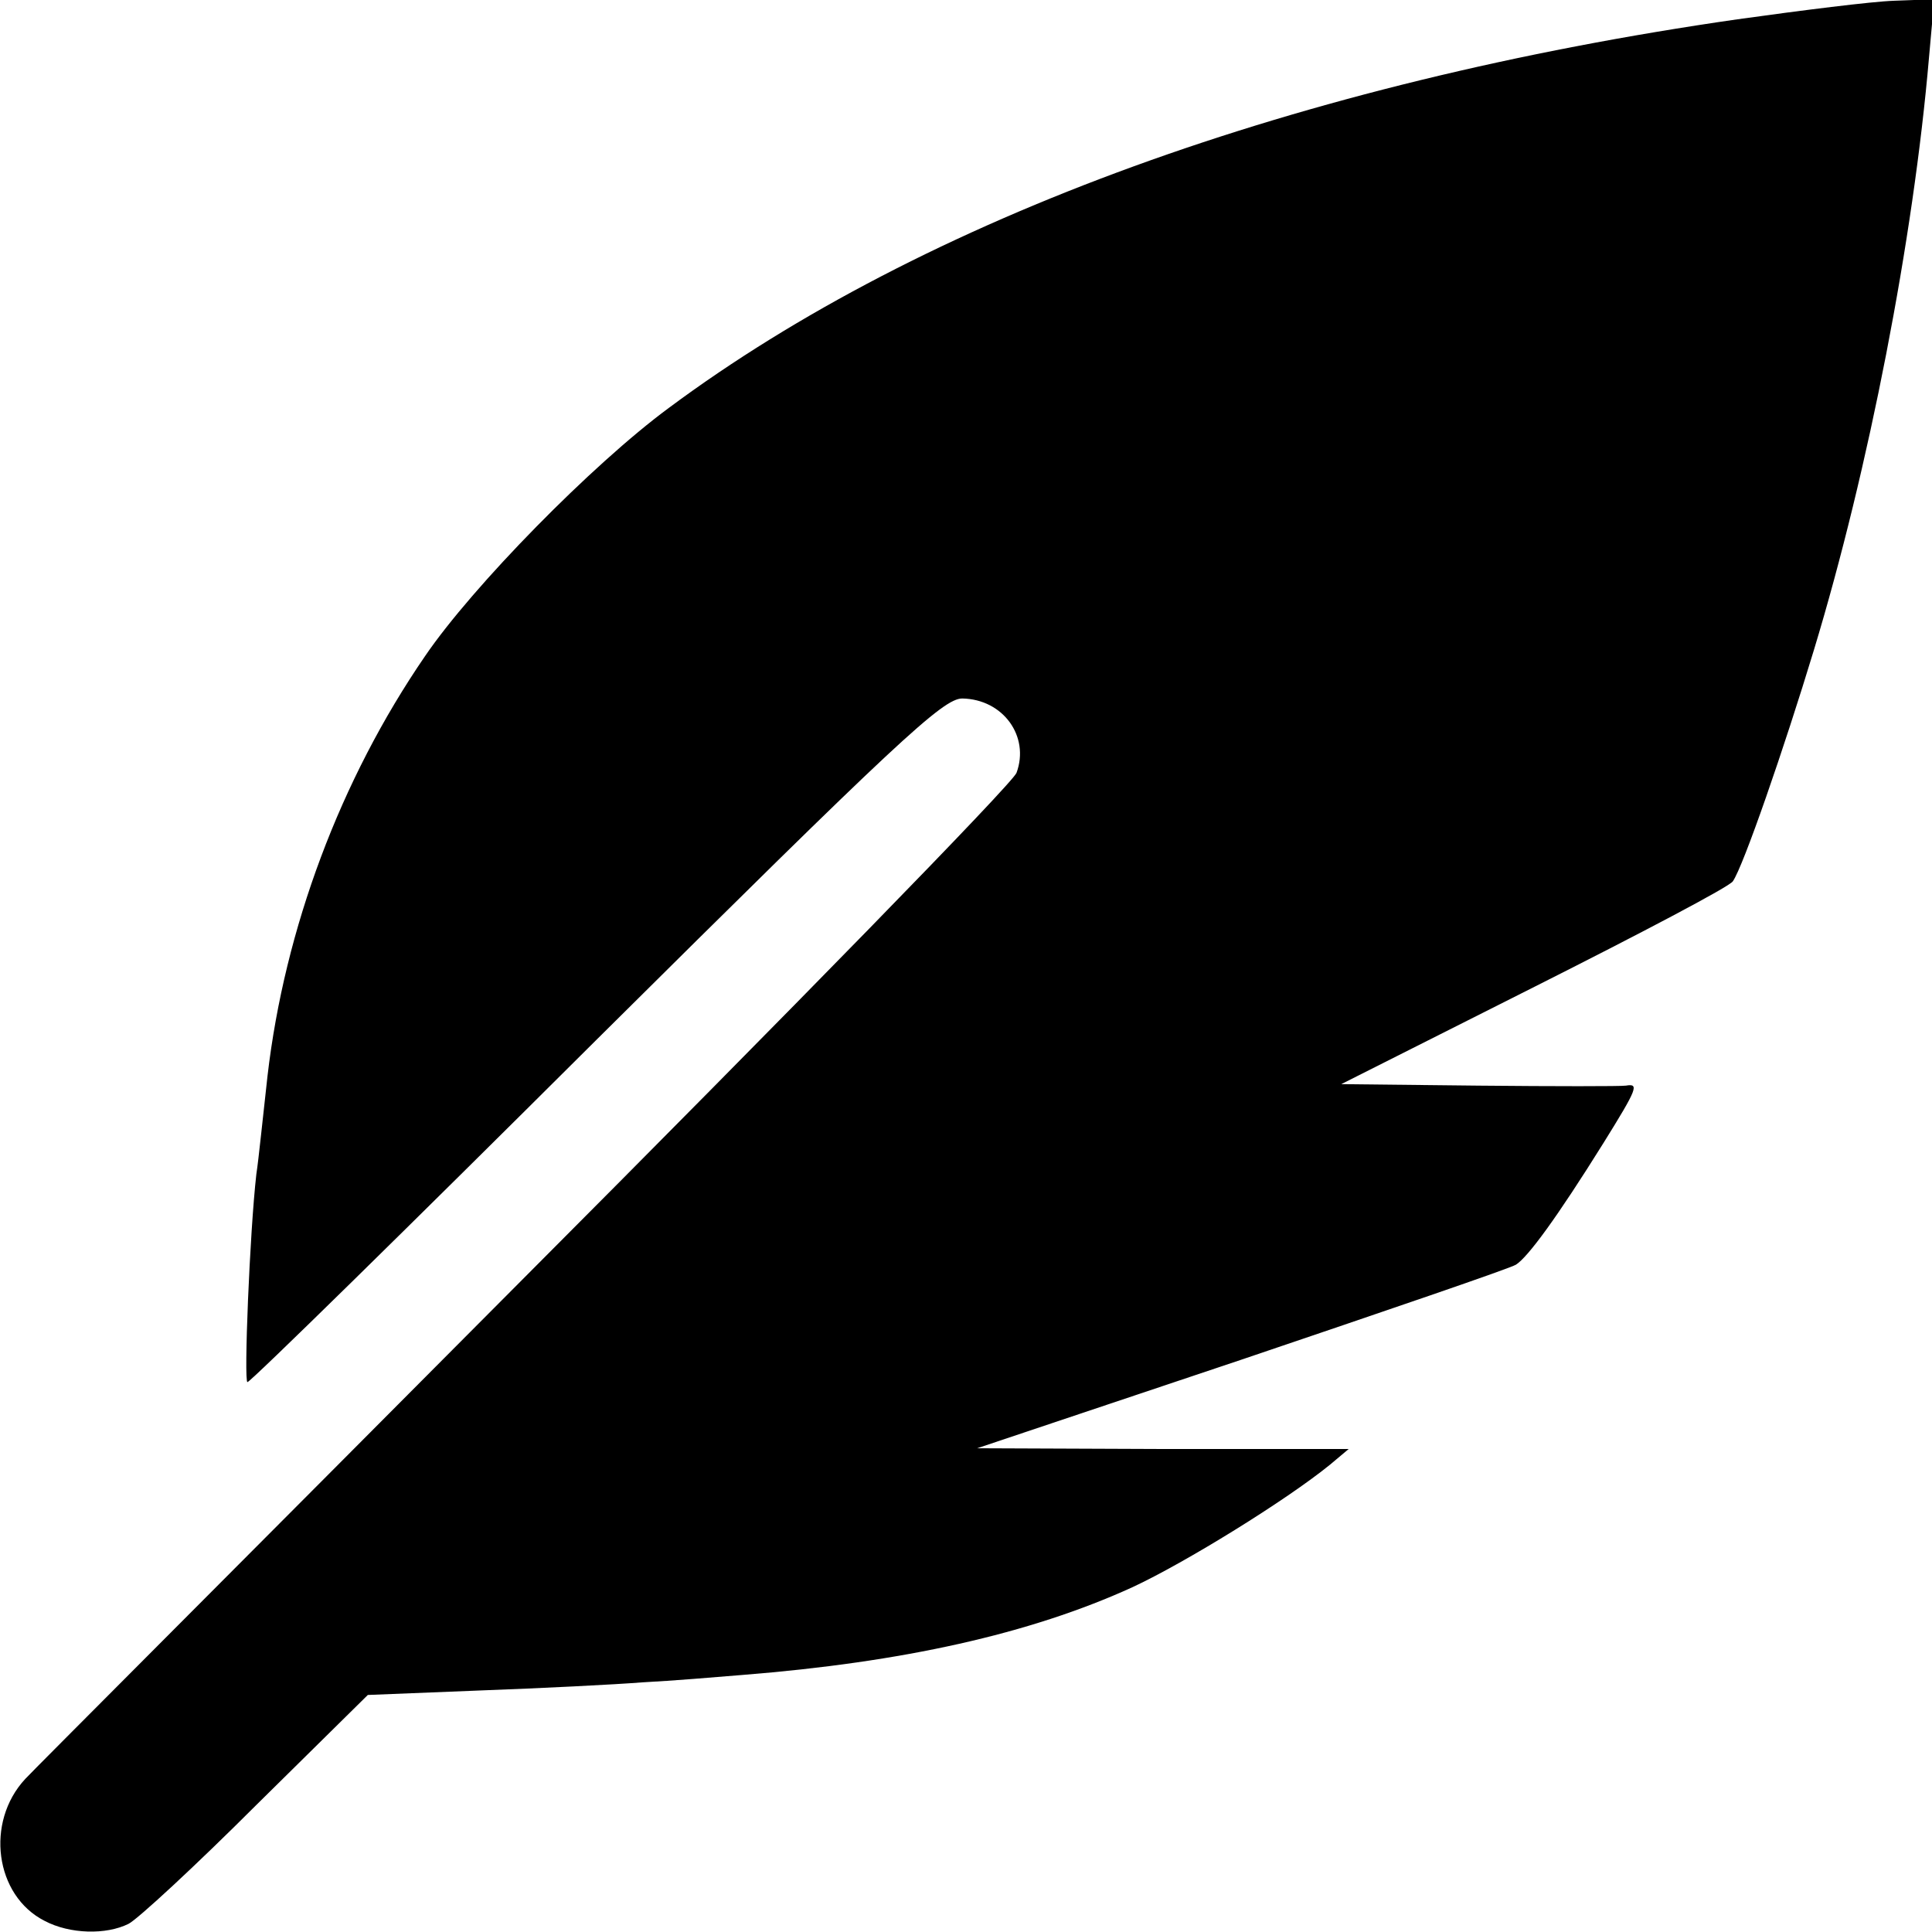
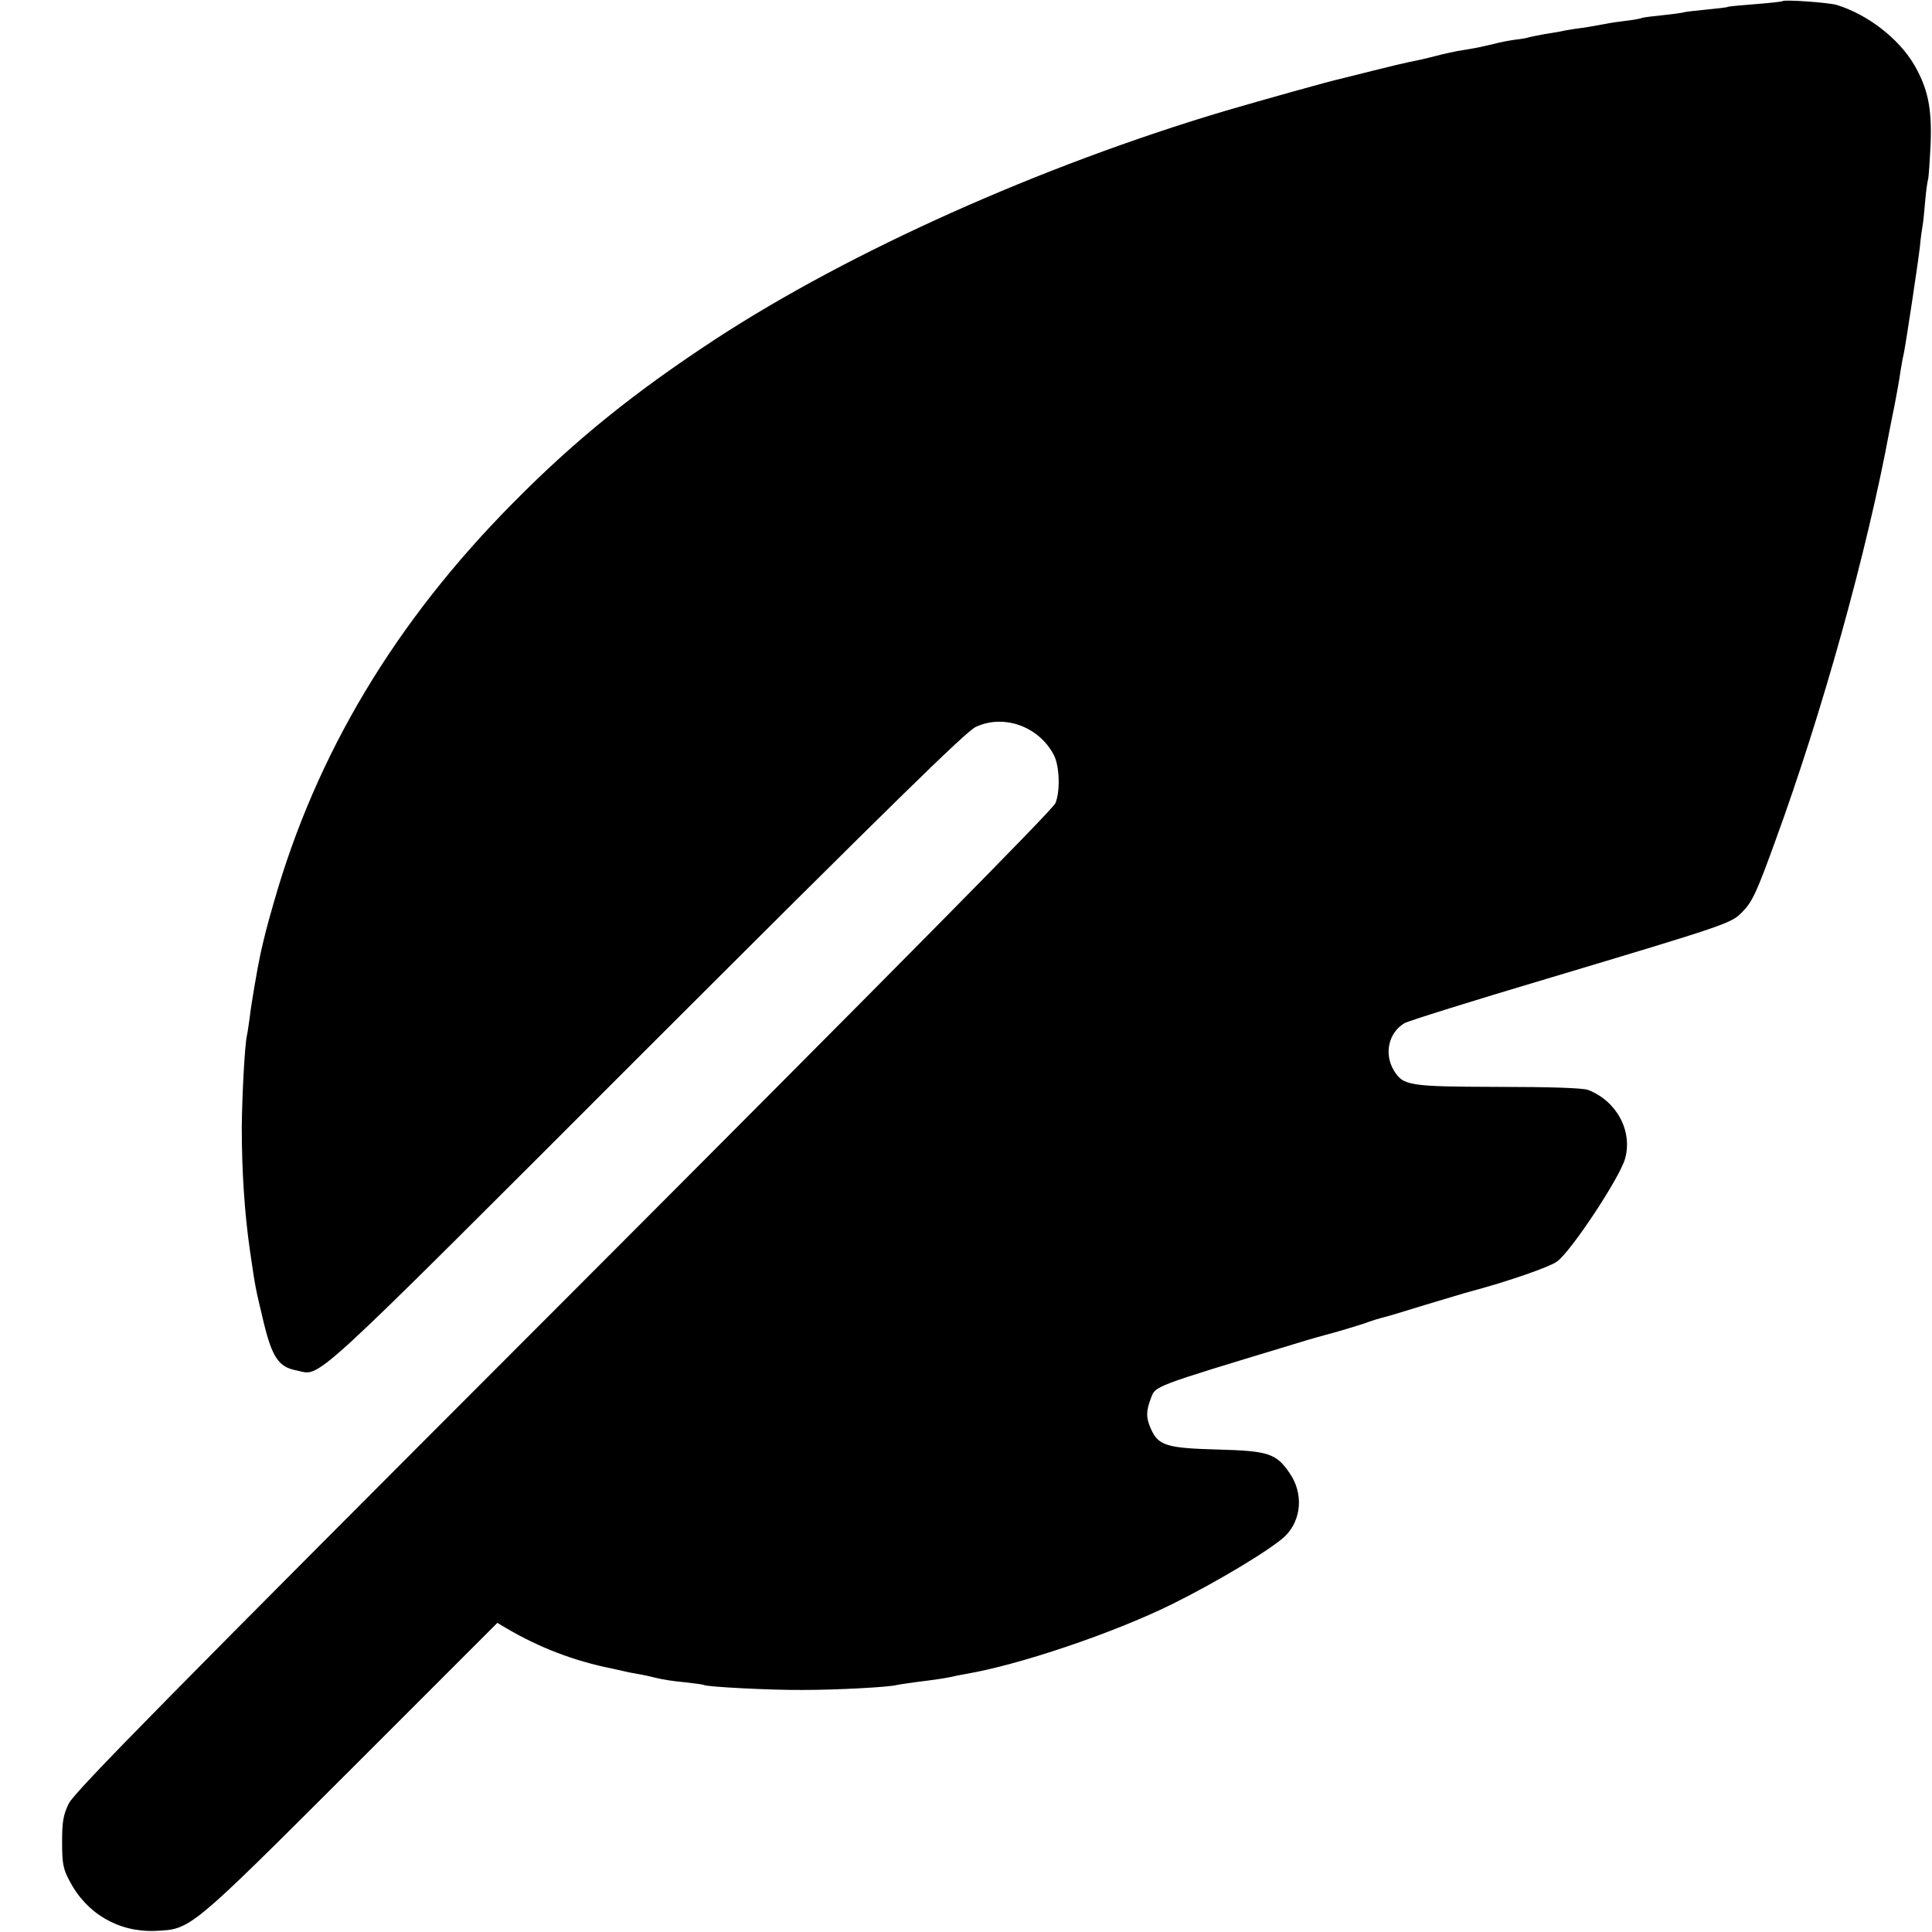
- <svg xmlns="http://www.w3.org/2000/svg" version="1.0" width="260pt" height="260pt" viewBox="0 0 260 260" preserveAspectRatio="xMidYMid meet">
-   <g transform="translate(0,260) scale(0.1,-0.1)" fill="#000000" stroke="none">
-     <path d="M2338 2574 c-591 -85 -1095 -268 -1438 -523 -103 -76 -264 -240 -328 -334 -114 -166 -189 -367 -212 -565 -6 -53 -12 -113 -15 -132 -9 -79 -17 -280 -12 -280 4 0 215 207 469 460 406 403 467 460 493 460 55 -1 91 -51 73 -100 -5 -14 -305 -321 -666 -683 -361 -363 -662 -664 -668 -671 -54 -58 -41 -157 26 -191 34 -18 83 -19 113 -4 12 6 90 78 172 160 l150 148 150 6 c83 3 182 8 220 11 39 2 99 7 135 10 214 17 386 55 524 118 71 33 207 117 266 165 l25 21 -250 0 -250 1 355 119 c195 66 362 123 370 128 16 10 55 63 118 164 46 74 48 80 30 77 -7 -1 -96 -1 -198 0 l-185 2 260 131 c143 72 263 135 267 142 14 20 69 179 109 311 74 244 134 553 155 798 l7 78 -54 -2 c-30 -1 -125 -13 -211 -25z" />
+ <svg xmlns="http://www.w3.org/2000/svg" version="1.0" width="700pt" height="700pt" viewBox="0 0 700 700" preserveAspectRatio="xMidYMid meet">
+   <g transform="translate(0,700) scale(0.1,-0.1)" fill="#000000" stroke="none">
+     <path d="M6459 6996 c-2 -2 -47 -7 -99 -11 -52 -4 -97 -8 -100 -10 -3 -2 -39 -6 -80 -10 -41 -4 -77 -8 -80 -10 -3 -1 -36 -6 -75 -10 -38 -4 -72 -8 -76 -10 -3 -2 -28 -7 -55 -10 -27 -3 -60 -8 -74 -11 -50 -9 -76 -14 -110 -18 -19 -3 -45 -7 -56 -10 -12 -2 -39 -7 -60 -10 -22 -4 -46 -9 -54 -11 -8 -3 -32 -7 -52 -9 -20 -3 -54 -9 -75 -15 -21 -5 -51 -12 -68 -15 -16 -3 -46 -8 -65 -11 -19 -4 -53 -11 -75 -17 -42 -11 -65 -16 -105 -24 -14 -3 -70 -16 -125 -30 -55 -14 -109 -27 -120 -30 -30 -6 -284 -77 -420 -117 -664 -198 -1354 -507 -1840 -824 -295 -193 -511 -367 -734 -593 -429 -432 -716 -912 -869 -1450 -26 -90 -34 -123 -48 -185 -11 -50 -35 -190 -39 -230 -4 -27 -8 -57 -10 -65 -8 -31 -18 -219 -19 -335 0 -157 10 -309 29 -442 21 -144 19 -132 50 -263 31 -128 55 -163 118 -175 94 -18 12 -94 1264 1158 886 885 1163 1157 1198 1173 102 48 229 2 283 -101 21 -40 24 -131 6 -175 -10 -24 -587 -607 -1783 -1805 -1437 -1438 -1773 -1779 -1792 -1820 -20 -41 -24 -66 -24 -140 0 -78 4 -97 27 -140 62 -119 178 -186 310 -181 130 6 121 -2 709 585 l531 531 32 -19 c119 -70 245 -119 386 -147 14 -3 32 -7 40 -9 8 -2 31 -7 50 -10 19 -3 51 -10 70 -15 19 -5 64 -12 100 -15 36 -4 67 -8 70 -10 11 -7 244 -19 360 -18 122 0 310 10 340 18 8 2 38 6 65 10 75 9 118 16 135 20 8 2 31 7 50 10 193 33 532 147 747 253 162 80 363 201 410 247 59 59 66 154 16 227 -49 72 -77 81 -258 86 -188 5 -218 14 -245 75 -18 40 -18 64 0 111 17 45 3 40 525 198 55 17 105 31 110 32 25 6 133 38 155 47 14 5 34 11 45 14 11 2 81 23 155 46 74 22 149 45 165 49 135 36 286 88 316 109 50 35 228 304 247 373 28 101 -31 209 -134 249 -19 7 -135 11 -324 11 -326 1 -346 4 -380 60 -36 60 -19 137 39 171 14 8 247 81 516 161 652 195 667 201 705 239 39 39 53 69 123 262 169 463 331 1043 413 1485 3 14 11 57 19 95 7 39 17 90 20 115 4 25 9 54 12 65 8 37 52 329 59 390 3 33 8 68 10 78 2 10 6 48 9 85 3 37 8 74 11 82 2 9 6 67 9 130 5 128 -10 200 -60 286 -56 95 -169 182 -280 216 -30 9 -189 20 -196 14z" />
  </g>
</svg>
